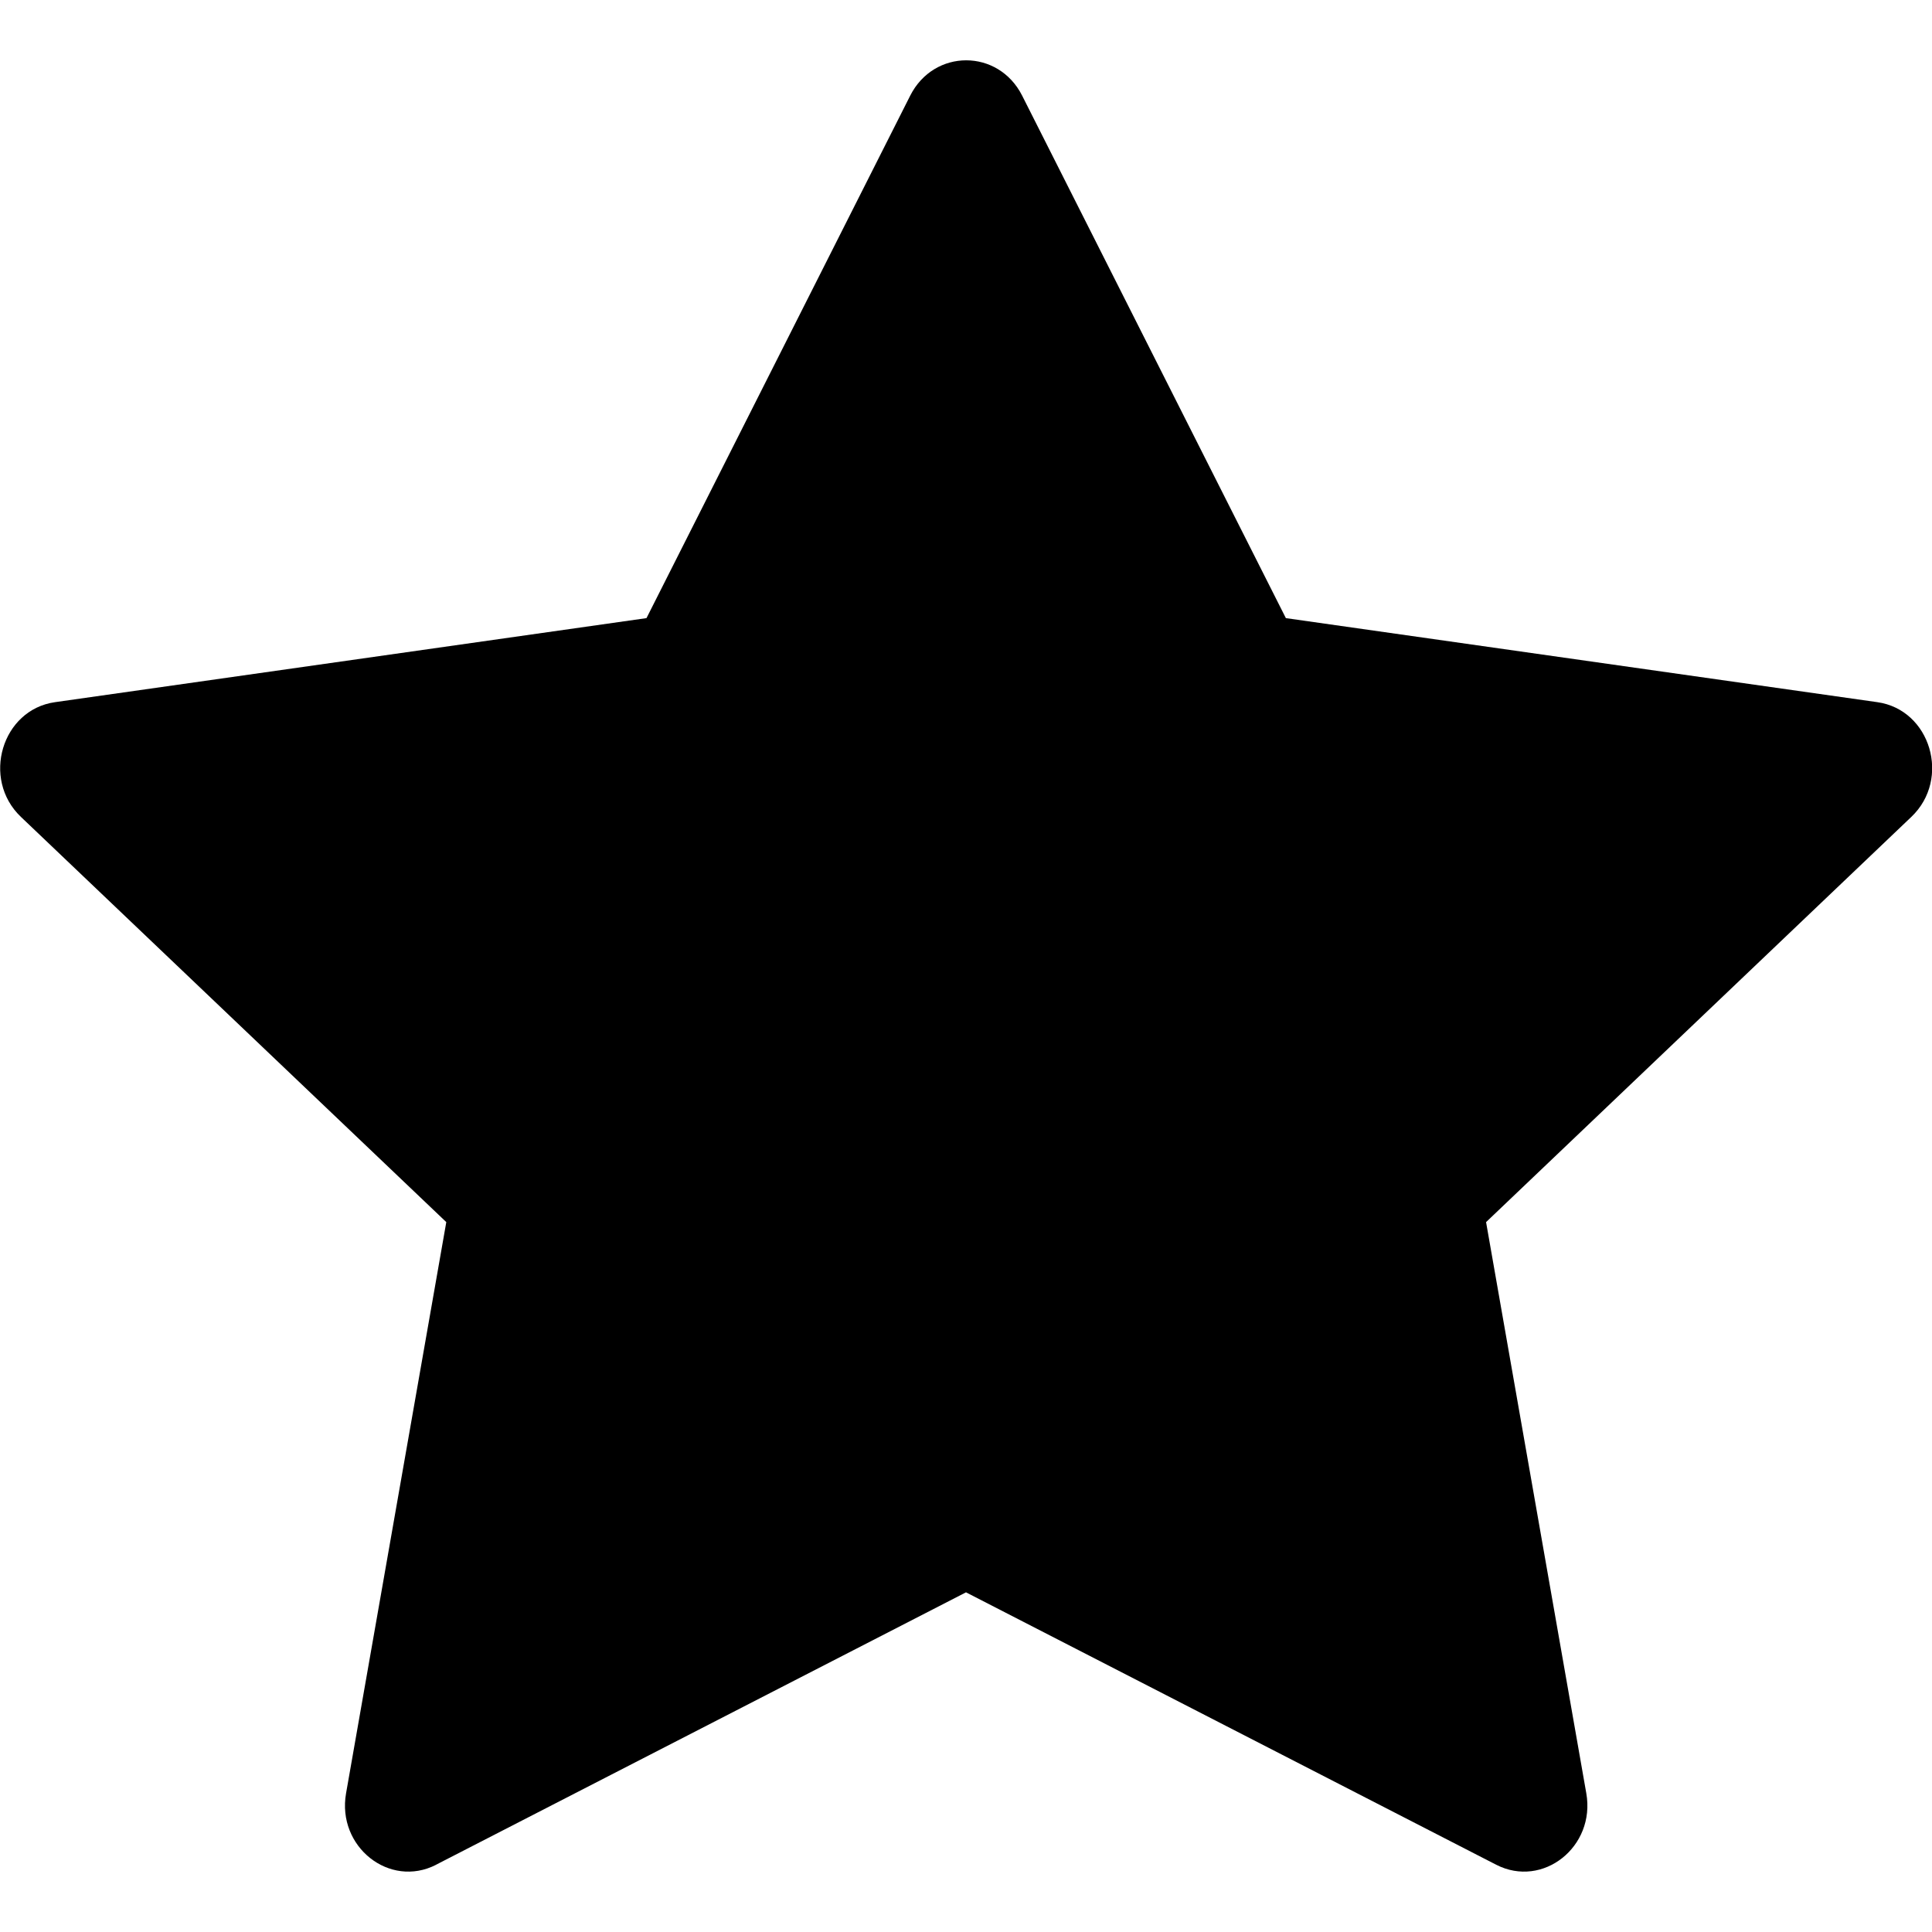
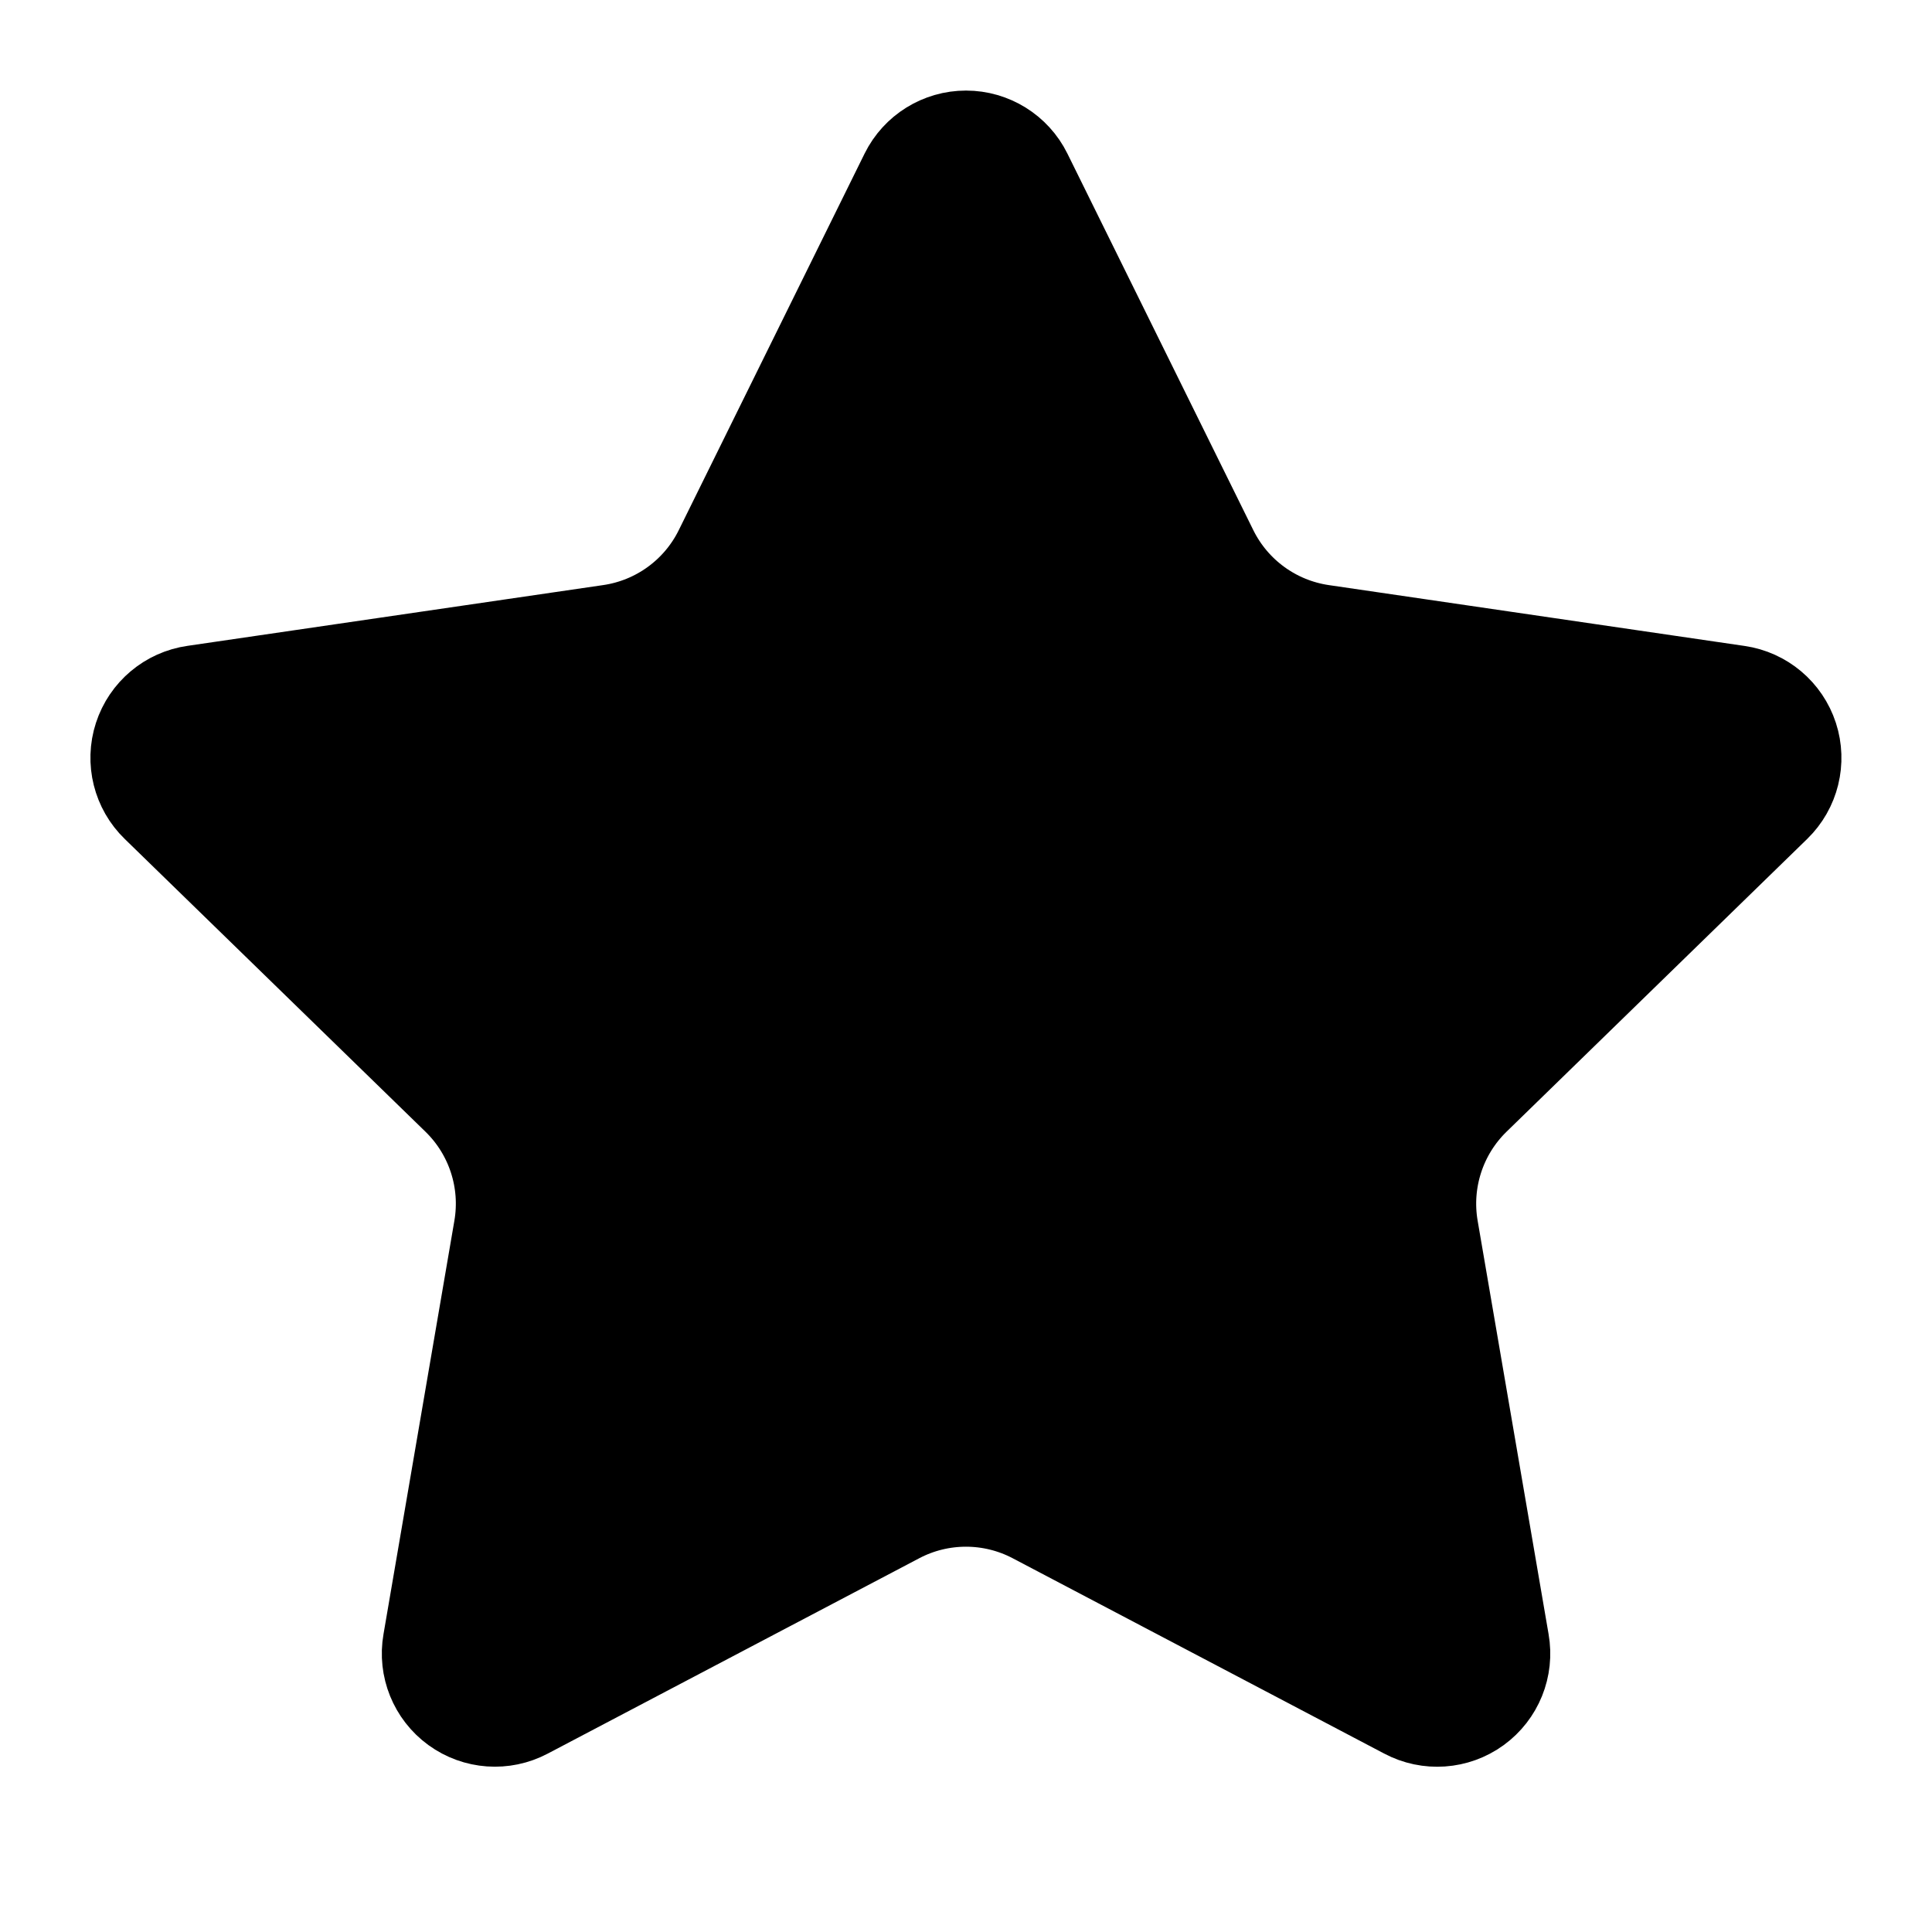
- <svg xmlns="http://www.w3.org/2000/svg" width="16" height="16" fill="currentColor" class="bi bi-star-fill" viewBox="0 0 16 16">
-   <path d="M3.612 15.443c-.386.198-.824-.149-.746-.592l.83-4.73L.173 6.765c-.329-.314-.158-.888.283-.95l4.898-.696L7.538.792c.197-.39.73-.39.927 0l2.184 4.327 4.898.696c.441.062.612.636.282.95l-3.522 3.356.83 4.73c.078.443-.36.79-.746.592L8 13.187l-4.389 2.256z" />
+ <svg xmlns="http://www.w3.org/2000/svg" width="24" height="24" viewBox="0 0 24 24" fill="#000" stroke="#000" stroke-width="1.75" stroke-linecap="round" stroke-linejoin="round">
+   <path d="M11.525 2.295a.53.53 0 0 1 .95 0l2.31 4.679a2.123 2.123 0 0 0 1.595 1.16l5.166.756a.53.53 0 0 1 .294.904l-3.736 3.638a2.123 2.123 0 0 0-.611 1.878l.882 5.14a.53.53 0 0 1-.771.56l-4.618-2.428a2.122 2.122 0 0 0-1.973 0L6.396 21.01a.53.53 0 0 1-.77-.56l.881-5.139a2.122 2.122 0 0 0-.611-1.879L2.16 9.795a.53.53 0 0 1 .294-.906l5.165-.755a2.122 2.122 0 0 0 1.597-1.16z" />
</svg>
